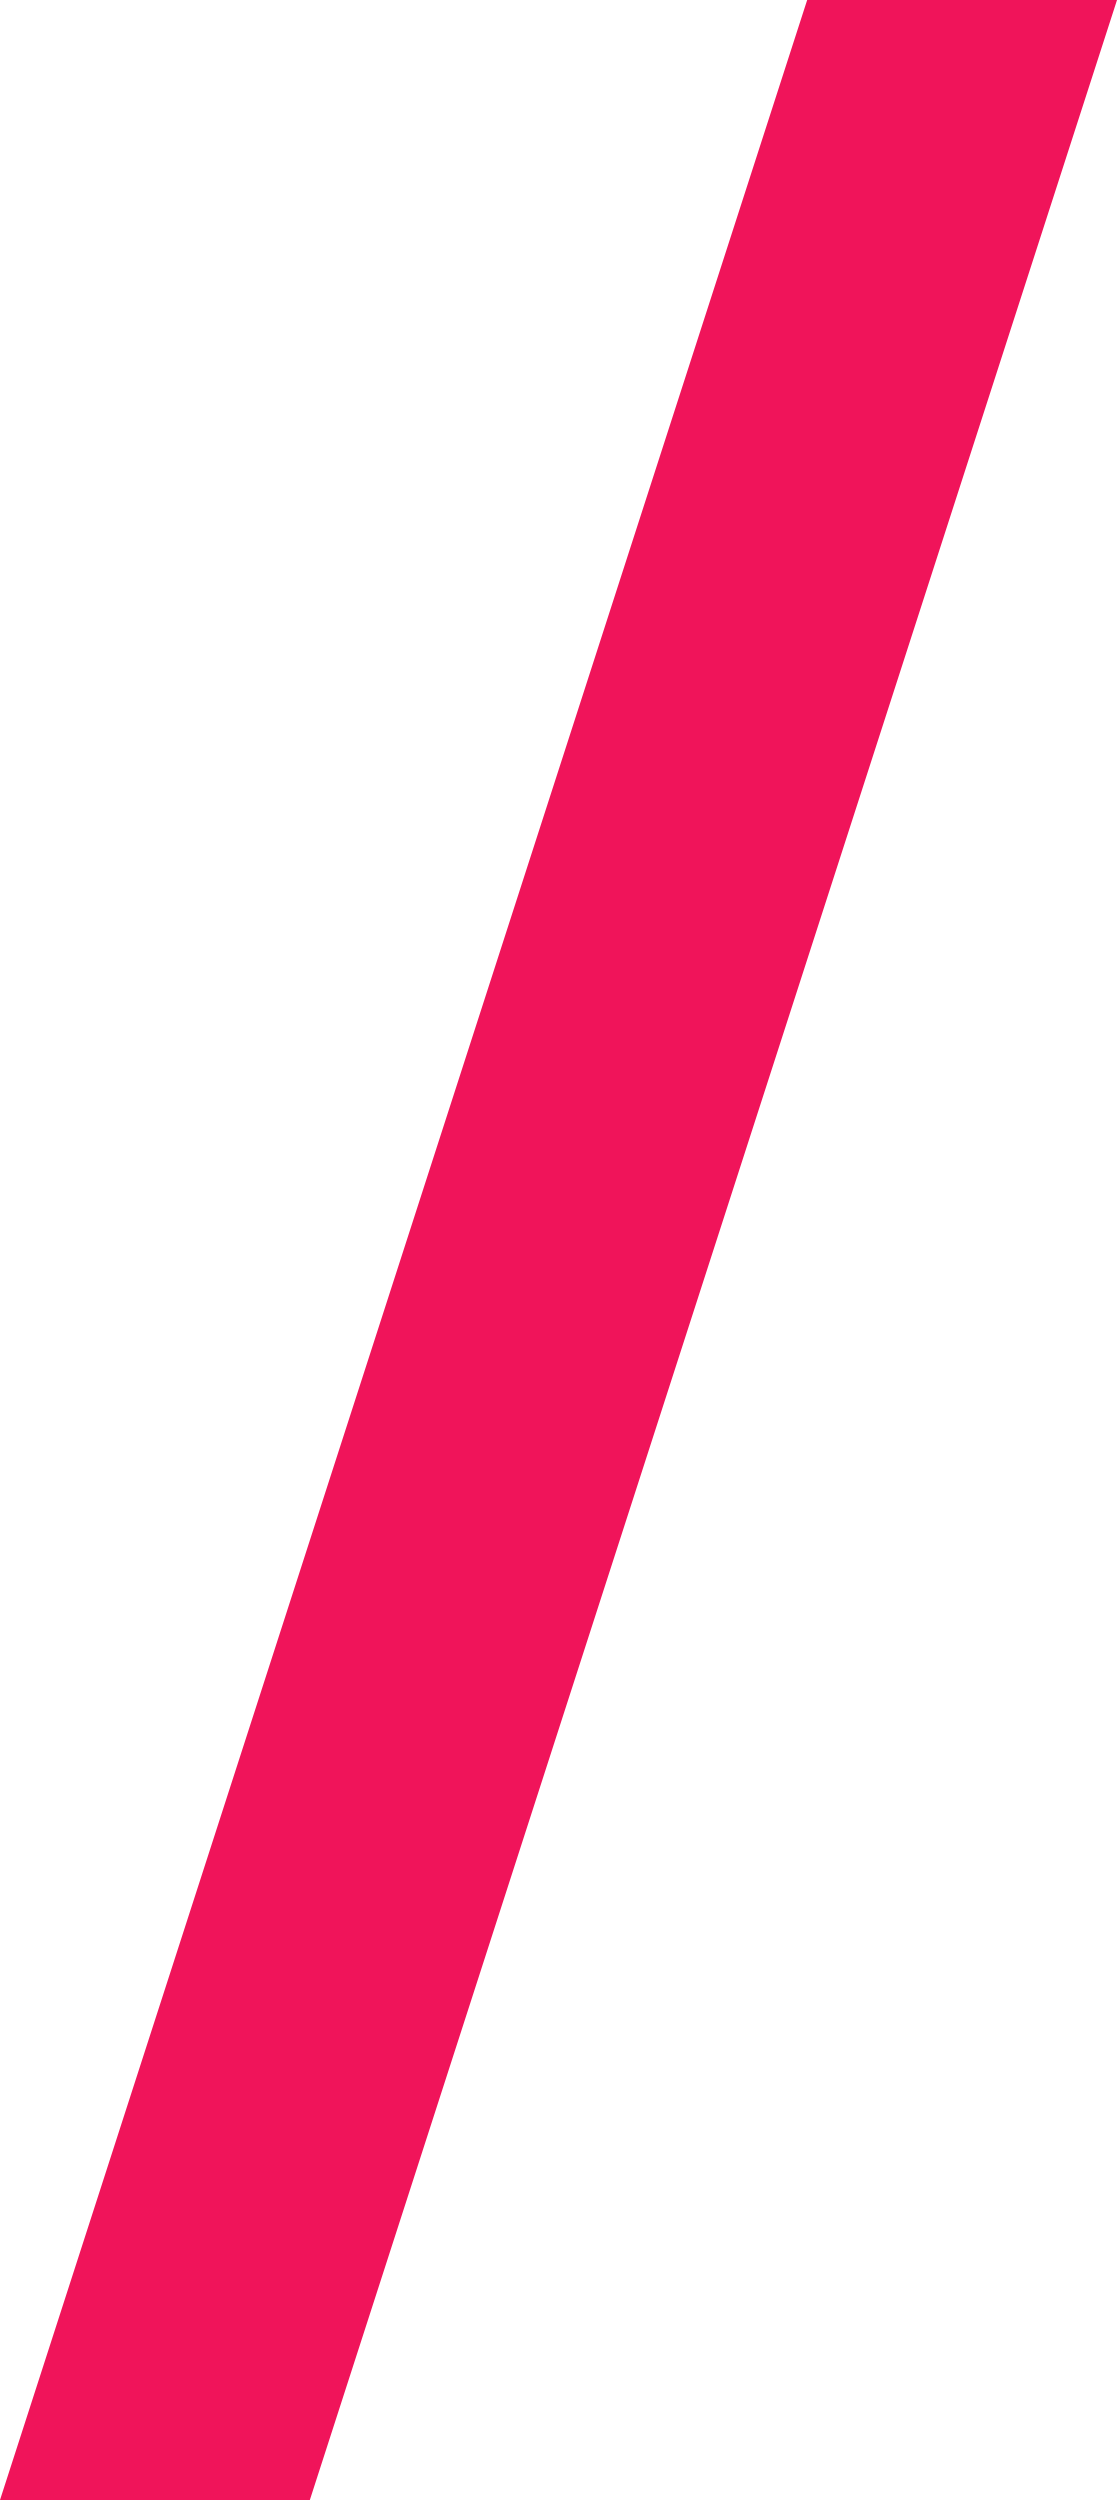
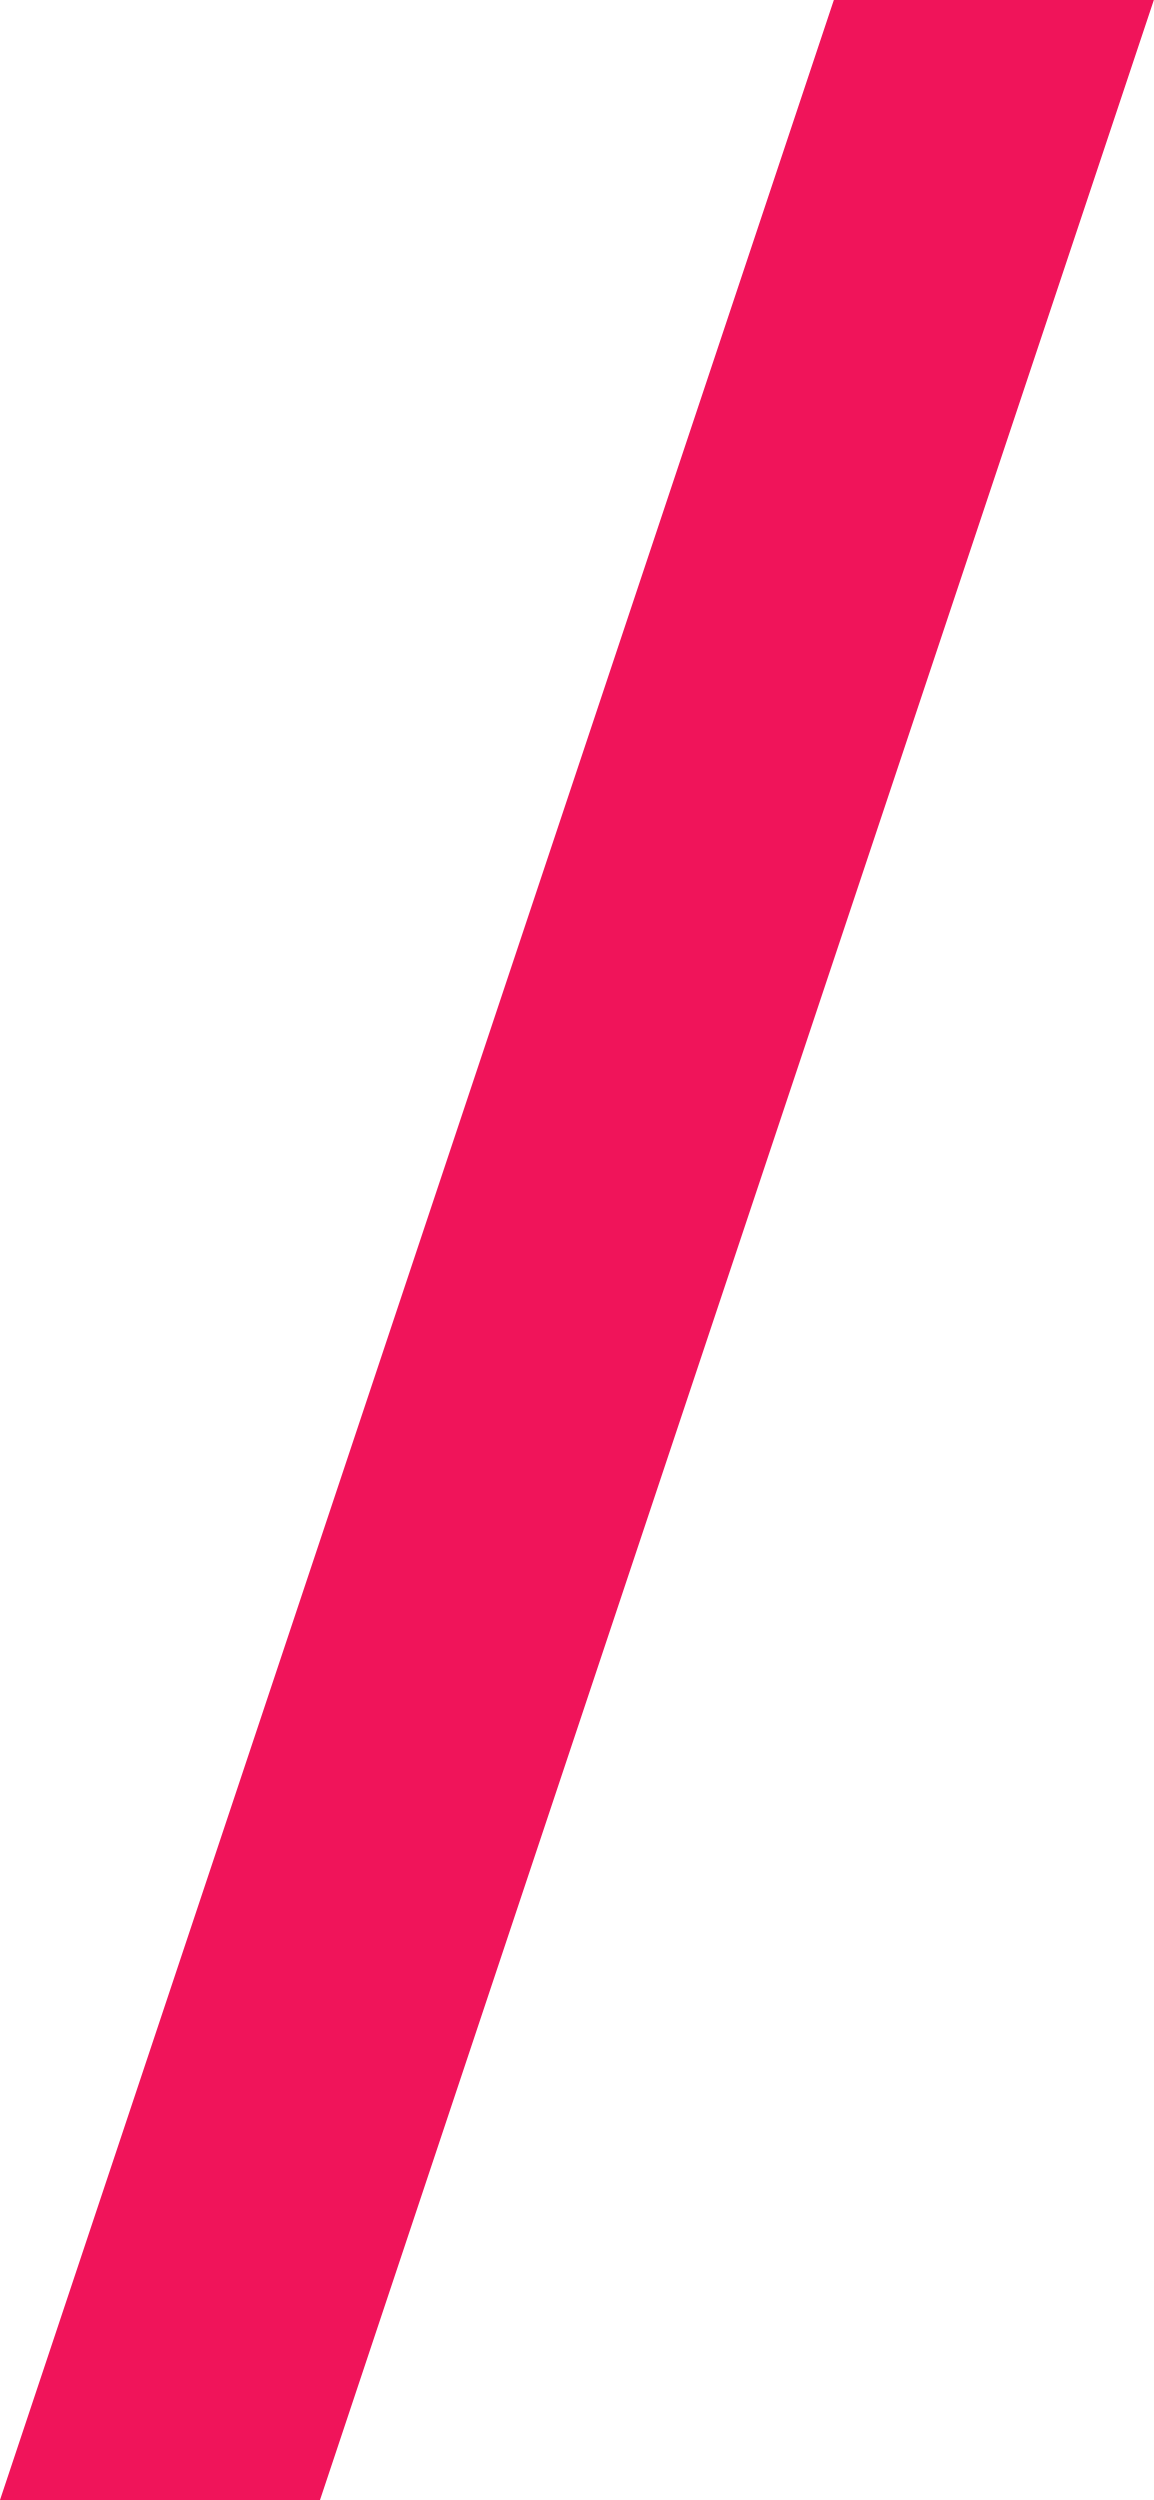
- <svg xmlns="http://www.w3.org/2000/svg" width="21" height="47" viewBox="0 0 21 47" fill="none">
-   <path fill-rule="evenodd" clip-rule="evenodd" d="M15.175 0H21L5.825 47H0L15.175 0Z" fill="#F0145A" />
+ <svg xmlns="http://www.w3.org/2000/svg" width="12" height="26" viewBox="0 0 12 26" fill="none">
+   <path fill-rule="evenodd" clip-rule="evenodd" d="M8.672 0H12L3.328 26H0L8.672 0Z" fill="#F0145A" />
</svg>
